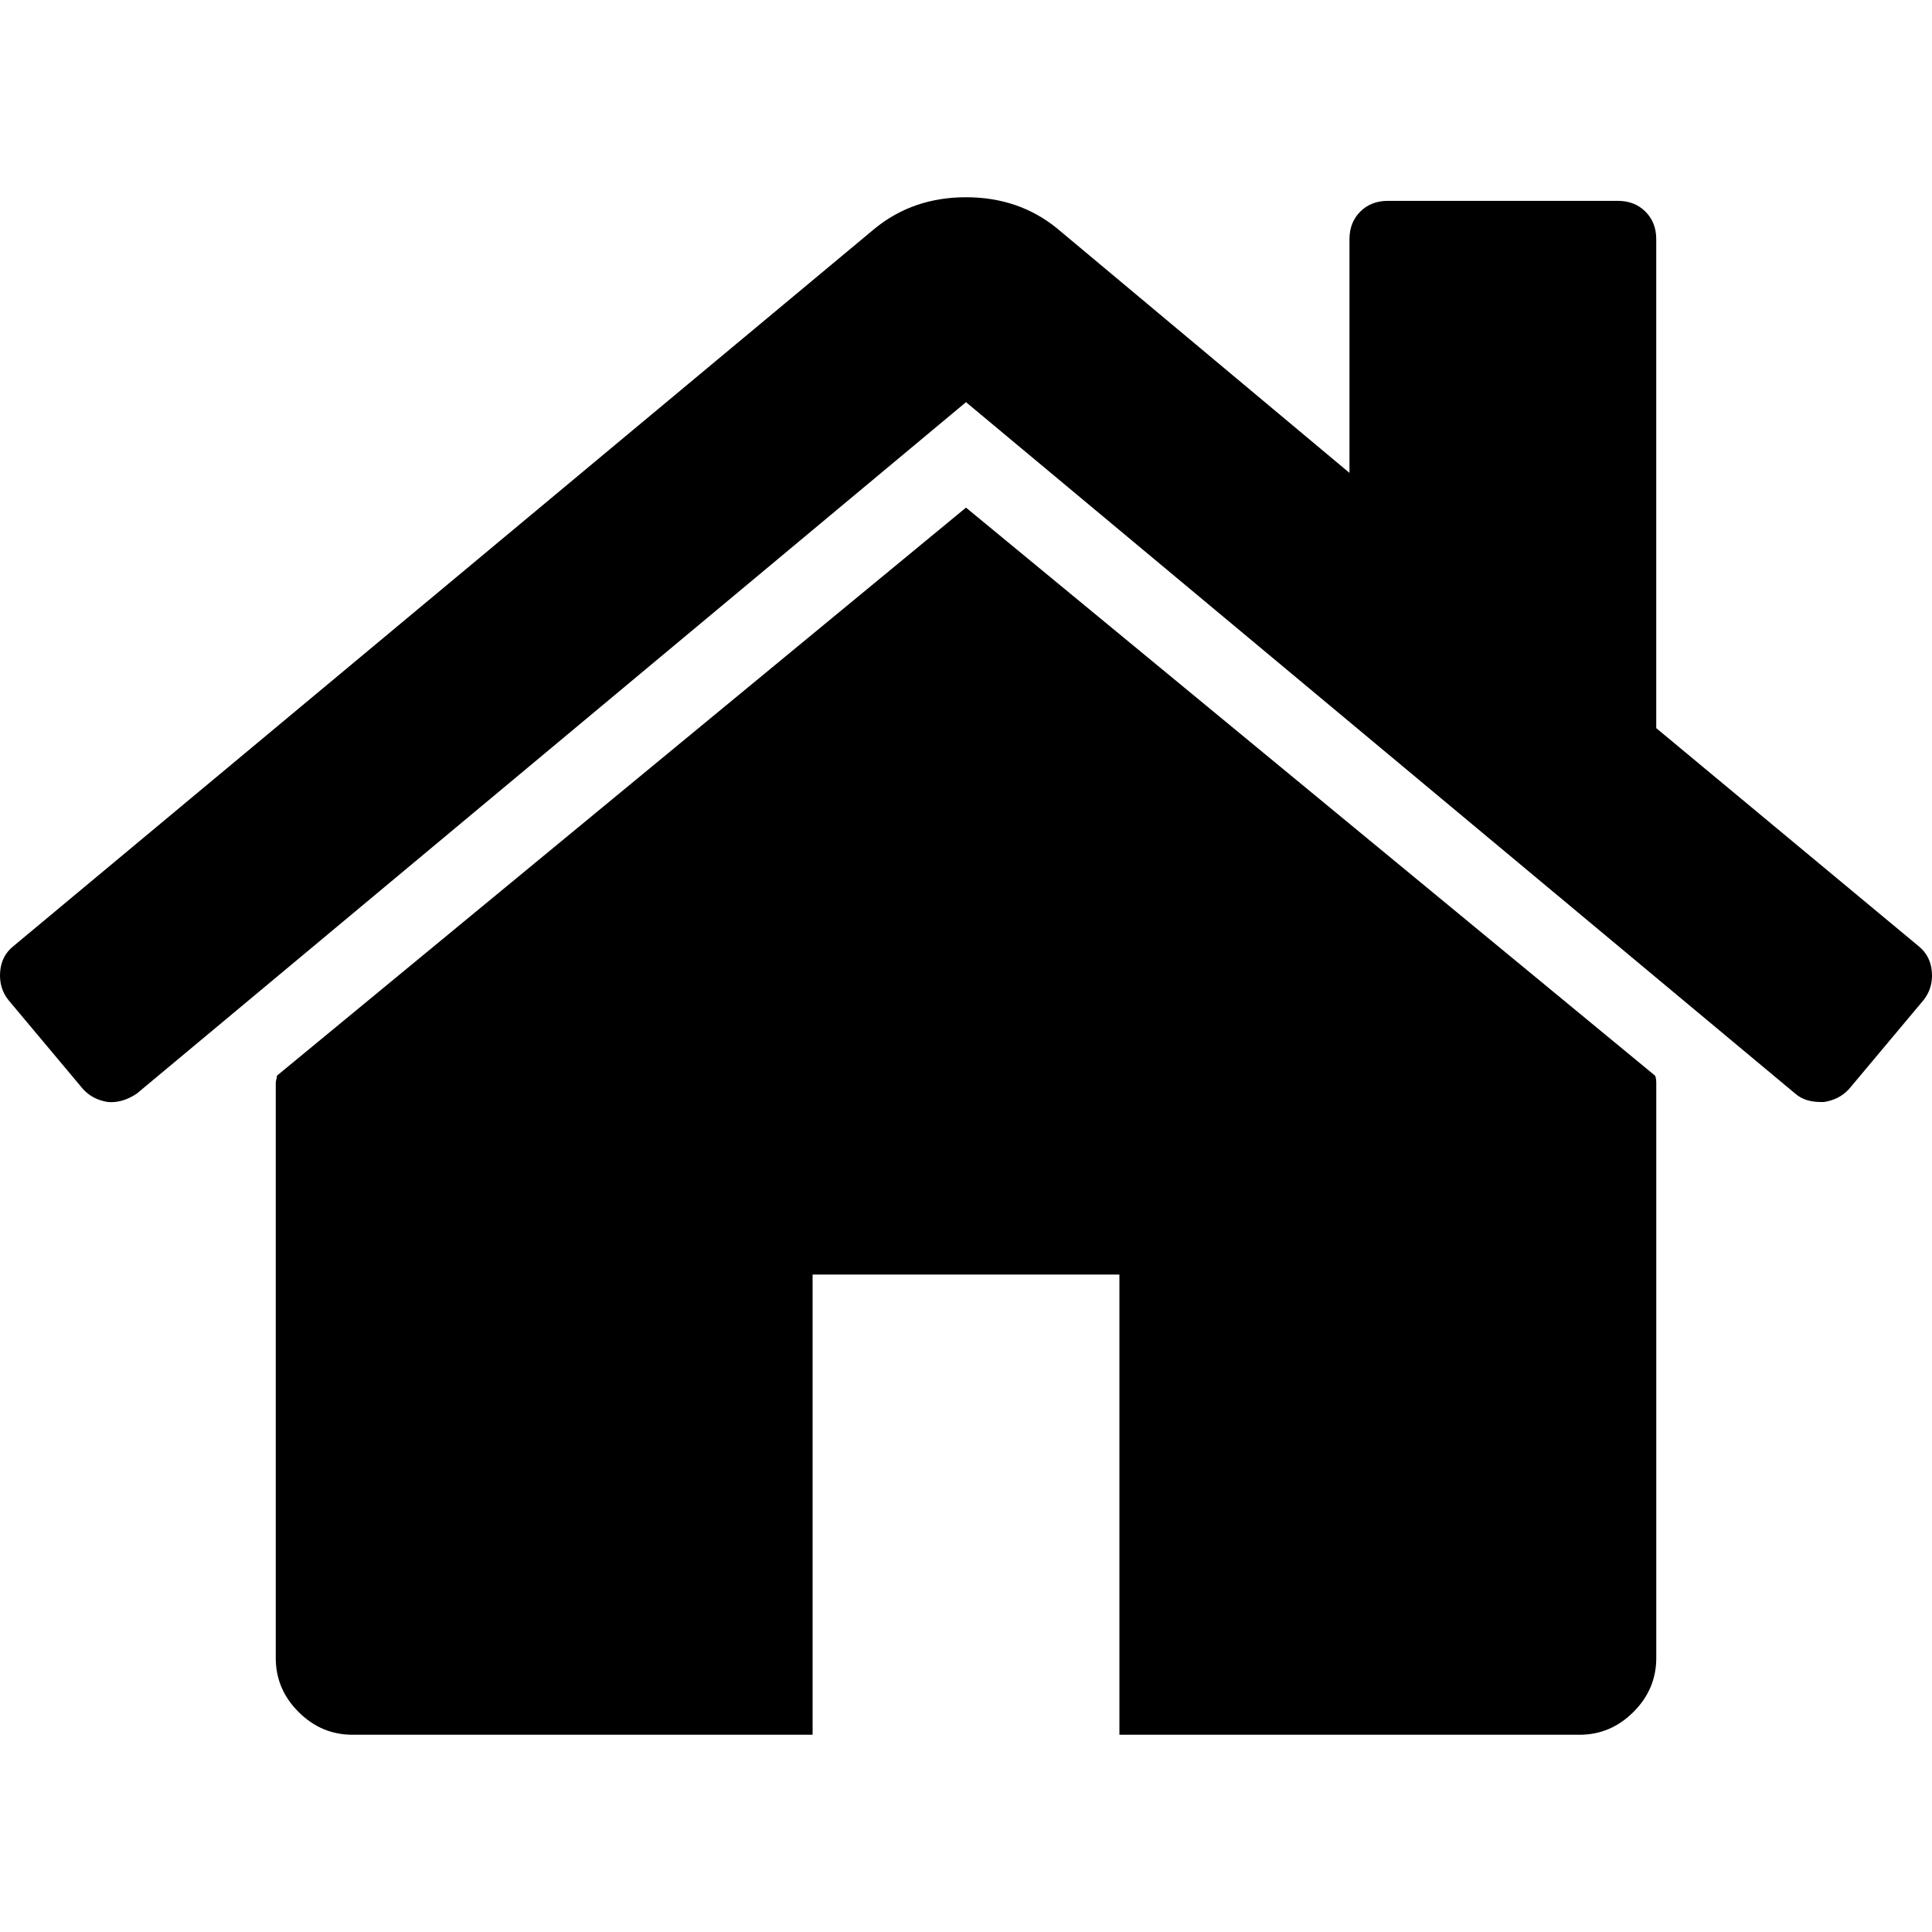
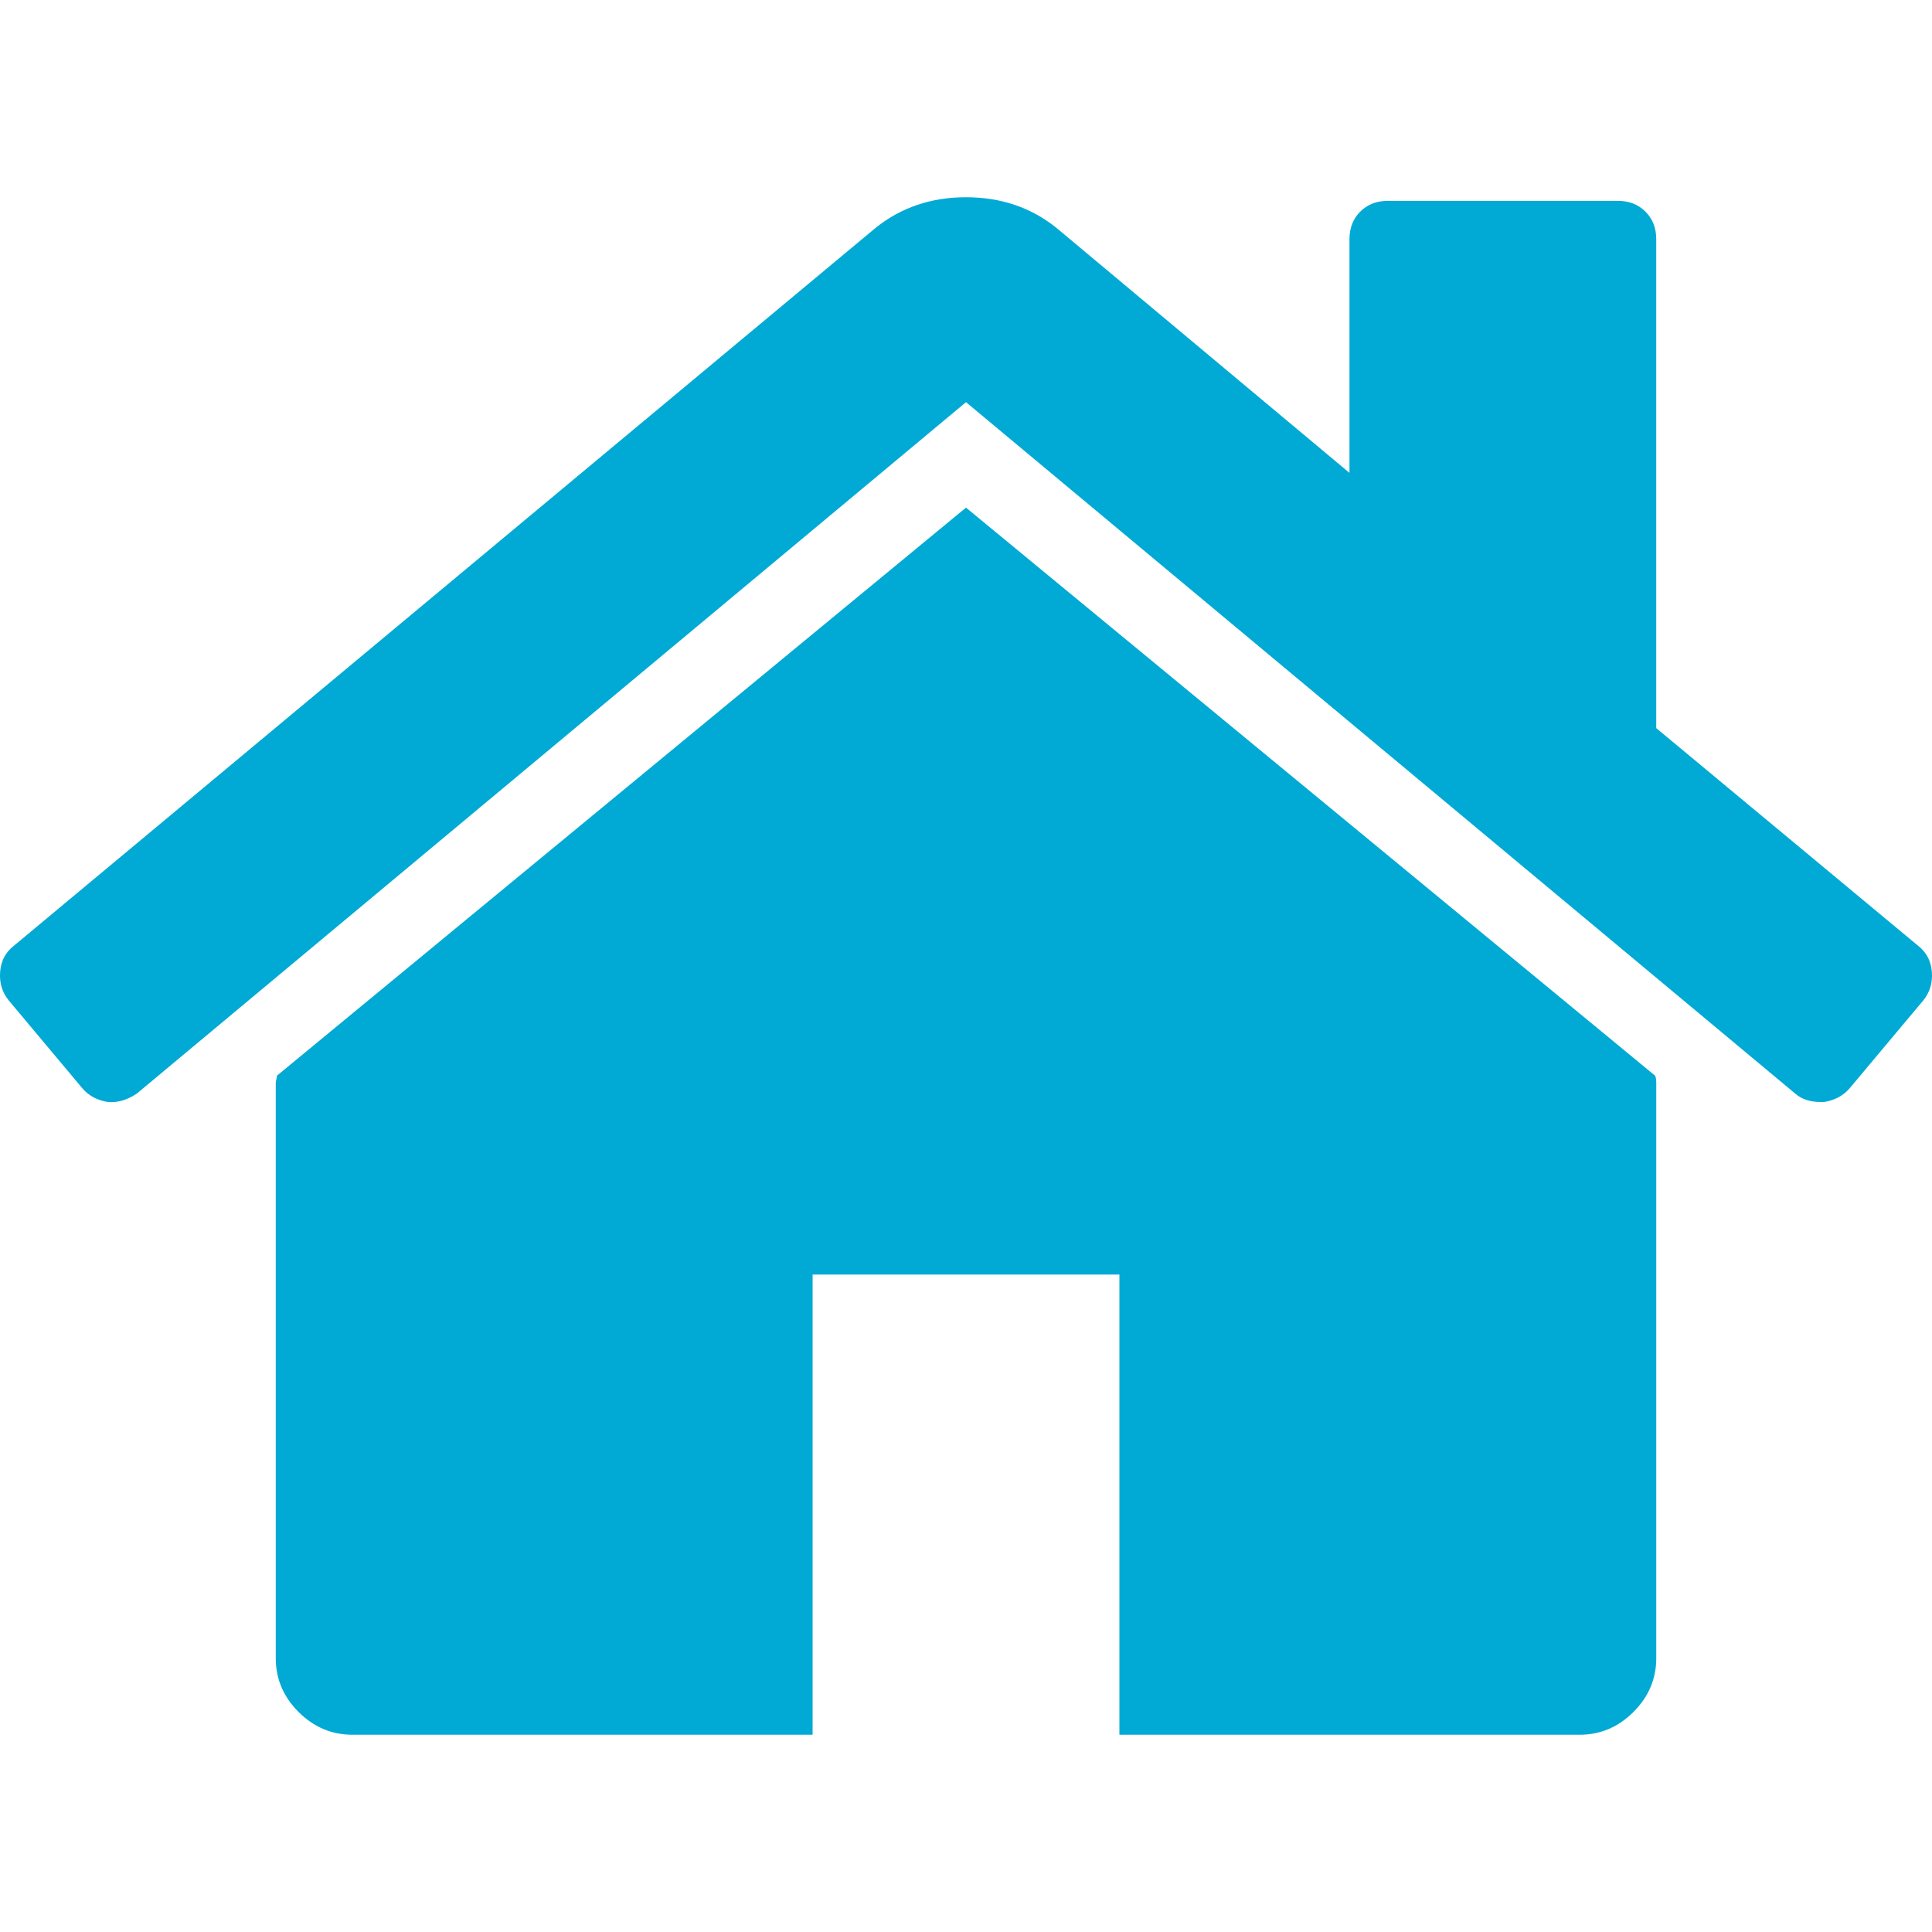
<svg xmlns="http://www.w3.org/2000/svg" version="1.1" id="Capa_1" x="0px" y="0px" width="460.298px" height="460.297px" viewBox="0 0 460.298 460.297" style="enable-background:new 0 0 460.298 460.297;" xml:space="preserve">
-   <g>
-     <g>
-       <path d="M230.149,120.939L65.986,256.274c0,0.191-0.048,0.472-0.144,0.855c-0.094,0.38-0.144,0.656-0.144,0.852v137.041    c0,4.948,1.809,9.236,5.426,12.847c3.616,3.613,7.898,5.431,12.847,5.431h109.63V303.664h73.097v109.64h109.629    c4.948,0,9.236-1.814,12.847-5.435c3.617-3.607,5.432-7.898,5.432-12.847V257.981c0-0.76-0.104-1.334-0.288-1.707L230.149,120.939    z" />
-       <path d="M457.122,225.438L394.6,173.476V56.989c0-2.663-0.856-4.853-2.574-6.567c-1.704-1.712-3.894-2.568-6.563-2.568h-54.816    c-2.666,0-4.855,0.856-6.57,2.568c-1.711,1.714-2.566,3.905-2.566,6.567v55.673l-69.662-58.245    c-6.084-4.949-13.318-7.423-21.694-7.423c-8.375,0-15.608,2.474-21.698,7.423L3.172,225.438c-1.903,1.52-2.946,3.566-3.14,6.136    c-0.193,2.568,0.472,4.811,1.997,6.713l17.701,21.128c1.525,1.712,3.521,2.759,5.996,3.142c2.285,0.192,4.57-0.476,6.855-1.998    L230.149,95.817l197.57,164.741c1.526,1.328,3.521,1.991,5.996,1.991h0.858c2.471-0.376,4.463-1.43,5.996-3.138l17.703-21.125    c1.522-1.906,2.189-4.145,1.991-6.716C460.068,229.007,459.021,226.961,457.122,225.438z" />
+   <defs id="defs43" />
+   <g id="g8" style="fill:#00aad4">
+     <g id="g6" style="fill:#00aad4">
+       <path d="M230.149,120.939L65.986,256.274c0,0.191-0.048,0.472-0.144,0.855c-0.094,0.38-0.144,0.656-0.144,0.852v137.041    c0,4.948,1.809,9.236,5.426,12.847c3.616,3.613,7.898,5.431,12.847,5.431h109.63V303.664h73.097v109.64h109.629    c4.948,0,9.236-1.814,12.847-5.435c3.617-3.607,5.432-7.898,5.432-12.847V257.981c0-0.76-0.104-1.334-0.288-1.707L230.149,120.939    z" id="path2" style="fill:#00aad4" />
+       <path d="M457.122,225.438L394.6,173.476V56.989c0-2.663-0.856-4.853-2.574-6.567c-1.704-1.712-3.894-2.568-6.563-2.568h-54.816    c-2.666,0-4.855,0.856-6.57,2.568c-1.711,1.714-2.566,3.905-2.566,6.567v55.673l-69.662-58.245    c-6.084-4.949-13.318-7.423-21.694-7.423c-8.375,0-15.608,2.474-21.698,7.423L3.172,225.438c-1.903,1.52-2.946,3.566-3.14,6.136    c-0.193,2.568,0.472,4.811,1.997,6.713l17.701,21.128c1.525,1.712,3.521,2.759,5.996,3.142c2.285,0.192,4.57-0.476,6.855-1.998    L230.149,95.817l197.57,164.741c1.526,1.328,3.521,1.991,5.996,1.991h0.858c2.471-0.376,4.463-1.43,5.996-3.138l17.703-21.125    c1.522-1.906,2.189-4.145,1.991-6.716C460.068,229.007,459.021,226.961,457.122,225.438z" id="path4" style="fill:#00aad4" />
    </g>
  </g>
-   <g>
- </g>
-   <g>
- </g>
-   <g>
- </g>
-   <g>
- </g>
-   <g>
- </g>
-   <g>
- </g>
-   <g>
- </g>
-   <g>
- </g>
-   <g>
- </g>
-   <g>
- </g>
-   <g>
- </g>
-   <g>
- </g>
-   <g>
- </g>
-   <g>
- </g>
-   <g>
- </g>
+   <g id="g10" />
+   <g id="g12" />
+   <g id="g14" />
+   <g id="g16" />
+   <g id="g18" />
+   <g id="g20" />
+   <g id="g22" />
+   <g id="g24" />
+   <g id="g26" />
+   <g id="g28" />
+   <g id="g30" />
+   <g id="g32" />
+   <g id="g34" />
+   <g id="g36" />
+   <g id="g38" />
</svg>
